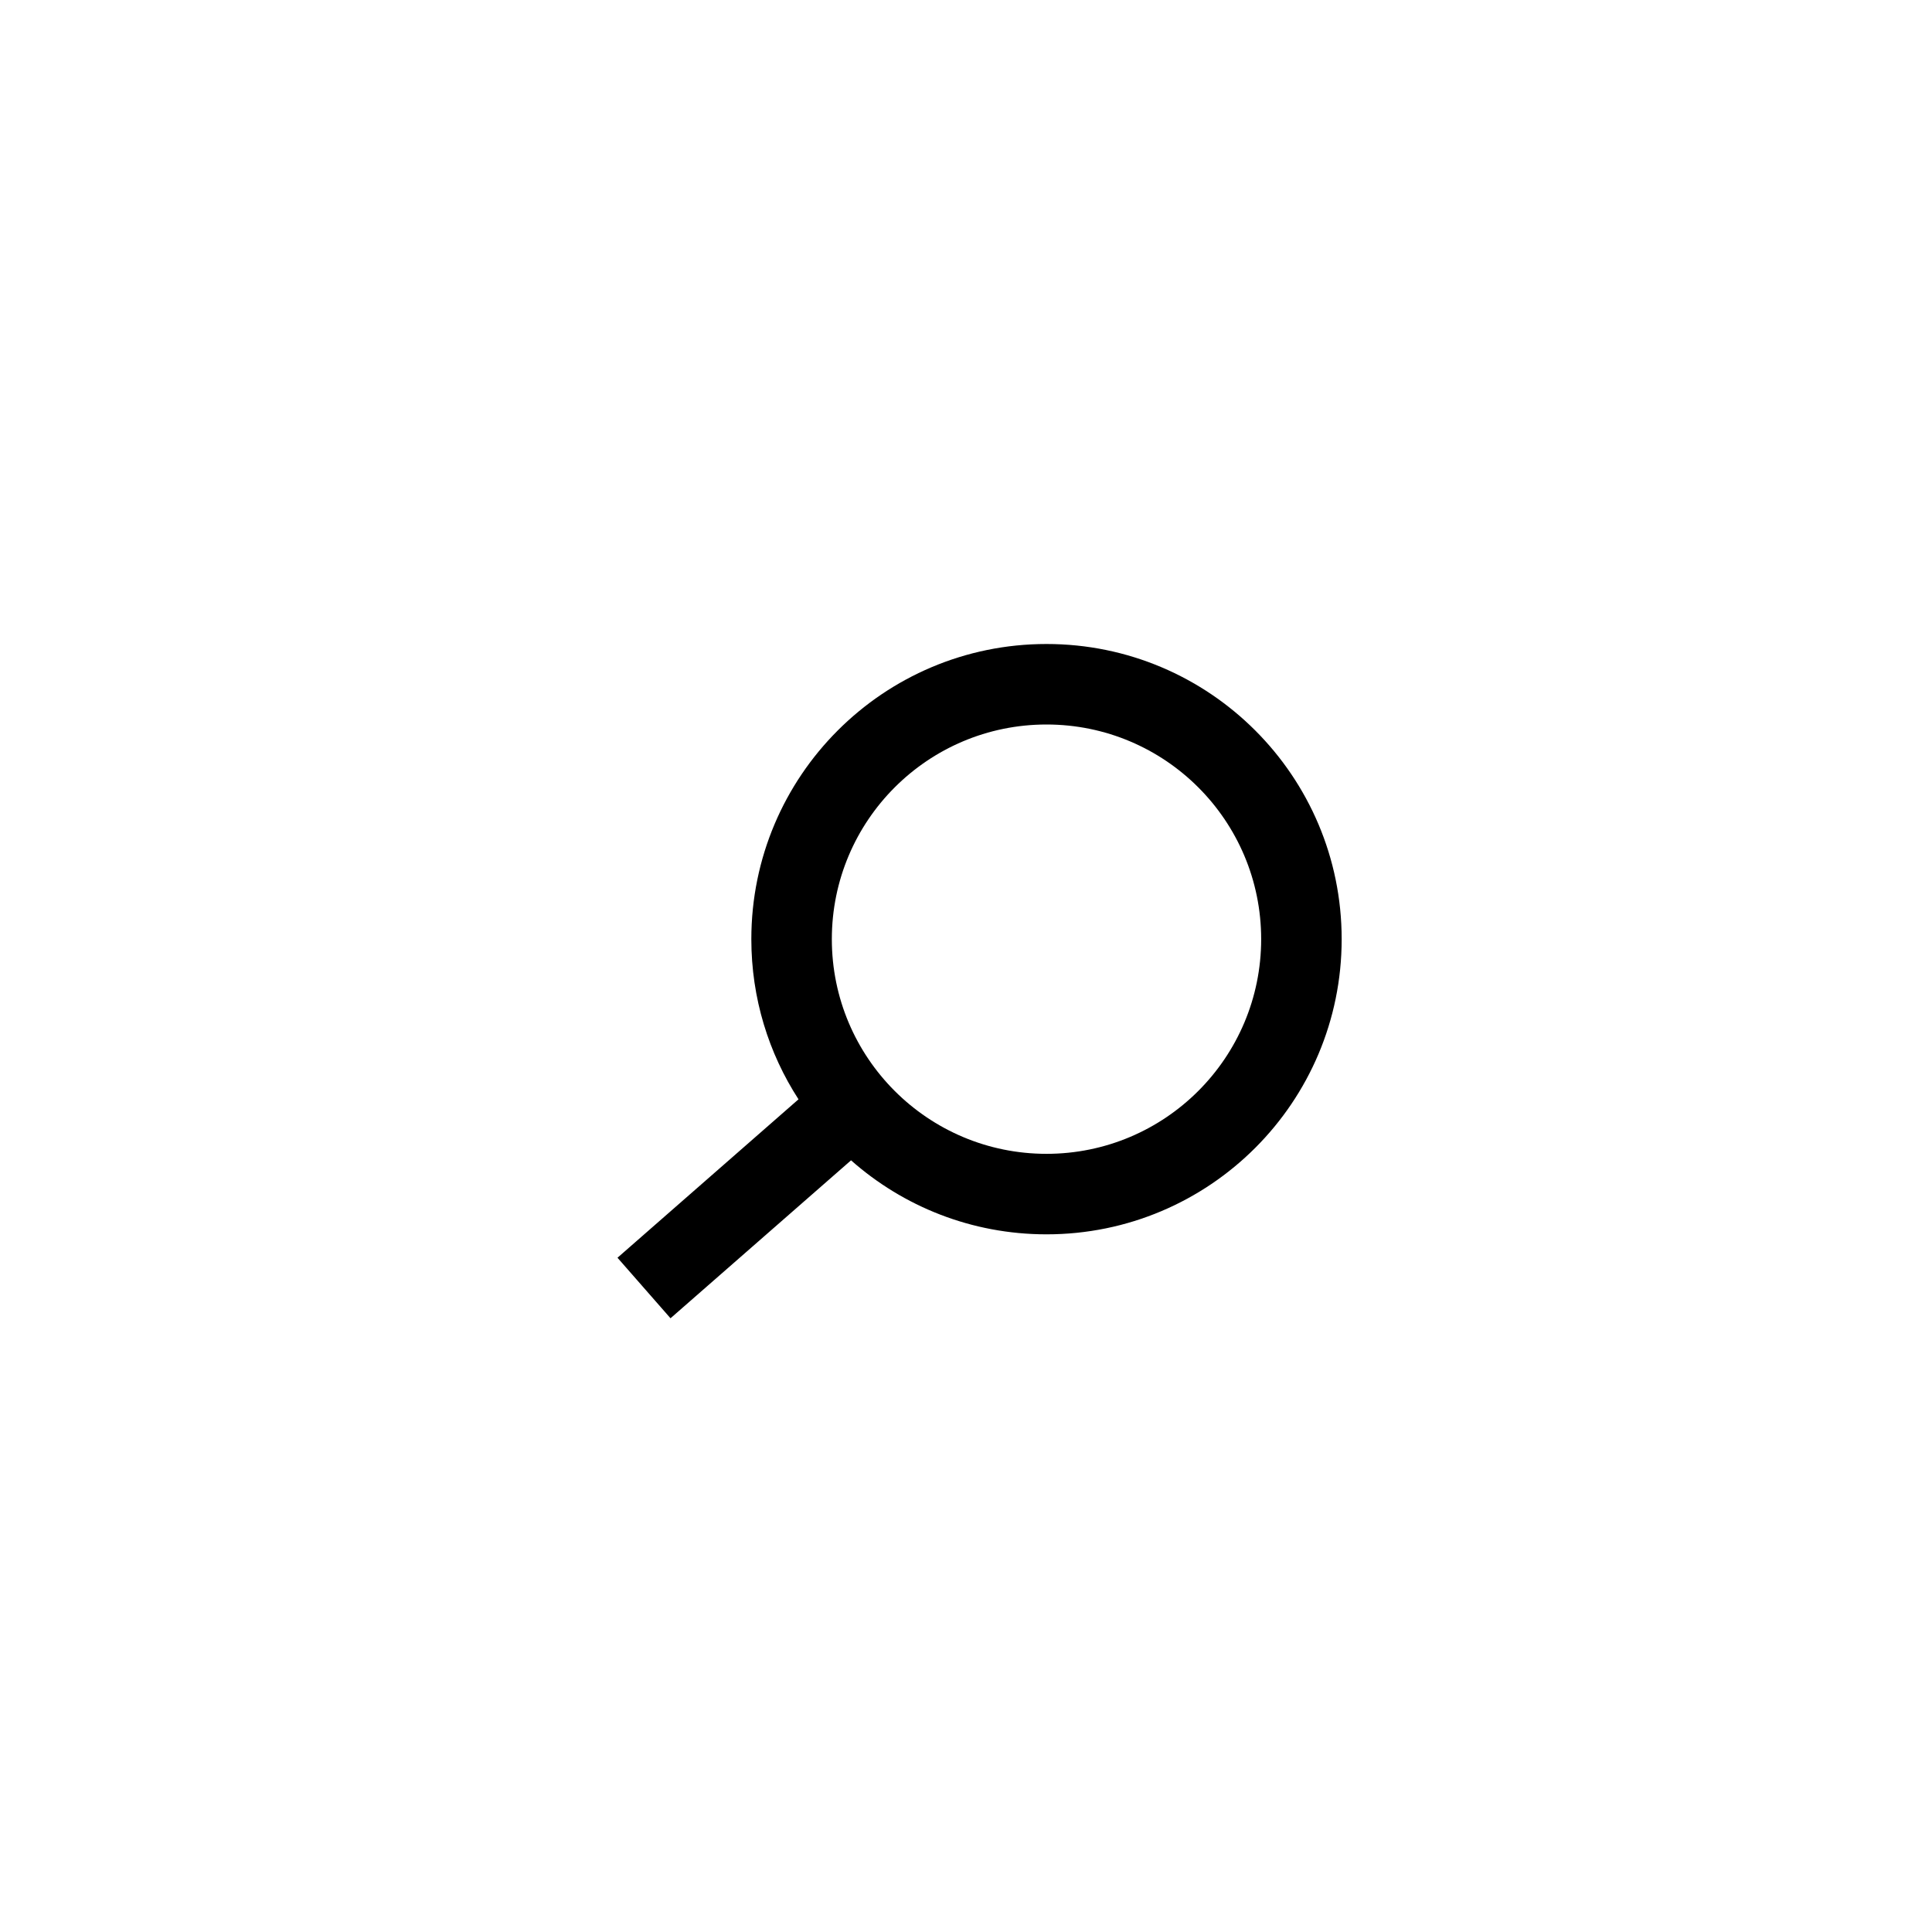
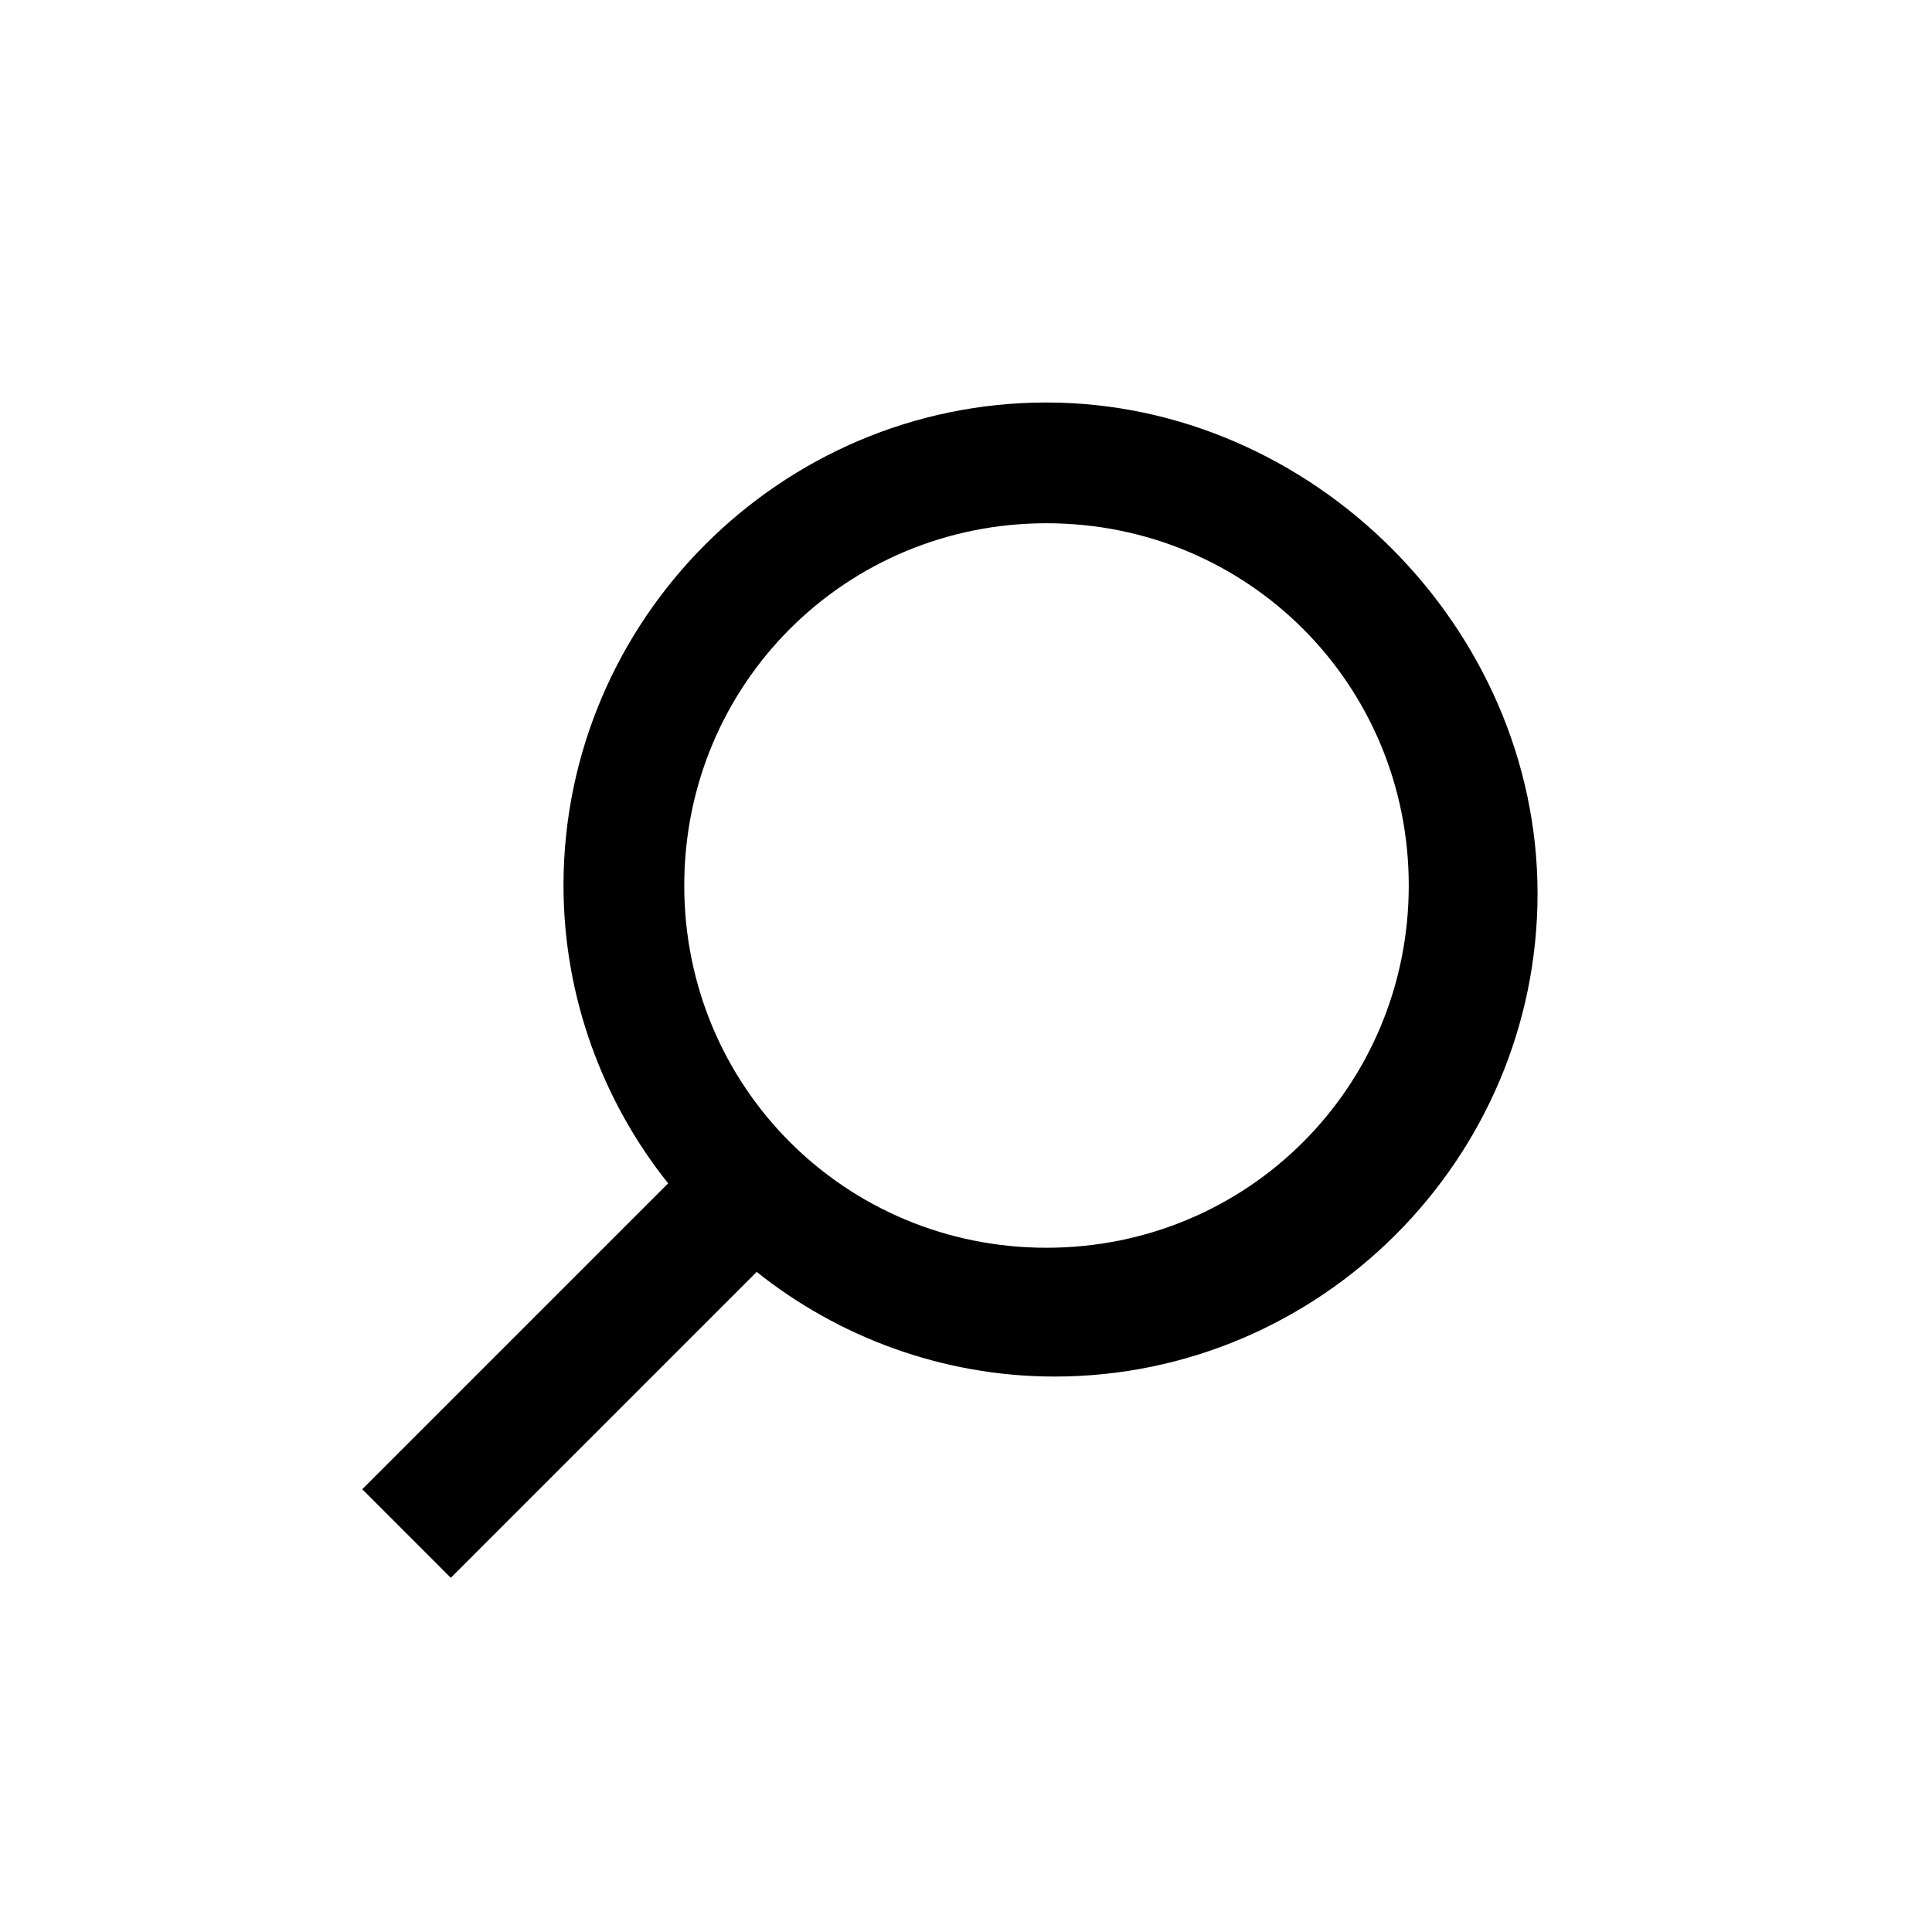
- <svg xmlns="http://www.w3.org/2000/svg" width="36" height="36" viewBox="0 0 36 36" fill="none">
-   <path fill-rule="evenodd" clip-rule="evenodd" d="M23.5 17.5C23.5 19.709 21.709 21.5 19.5 21.5C17.291 21.5 15.5 19.709 15.5 17.5C15.5 15.291 17.291 13.5 19.5 13.5C21.709 13.5 23.5 15.291 23.5 17.5ZM25 17.5C25 20.538 22.538 23 19.5 23C18.103 23 16.828 22.479 15.858 21.621L12.494 24.564L11.506 23.436L14.879 20.484C14.323 19.625 14 18.6 14 17.5C14 14.462 16.462 12 19.5 12C22.538 12 25 14.462 25 17.5Z" fill="#000" />
+ <svg xmlns="http://www.w3.org/2000/svg" viewBox="0 0 24 24">
+   <path d="M13 5c-3.3 0-6 2.7-6 6 0 1.4.5 2.7 1.3 3.7l-3.8 3.8 1.1 1.1 3.8-3.8c1 .8 2.3 1.3 3.7 1.3 3.3 0 6-2.7 6-6S16.3 5 13 5zm0 10.5c-2.5 0-4.5-2-4.5-4.5s2-4.5 4.5-4.5 4.5 2 4.5 4.5-2 4.5-4.5 4.5z" />
</svg>
